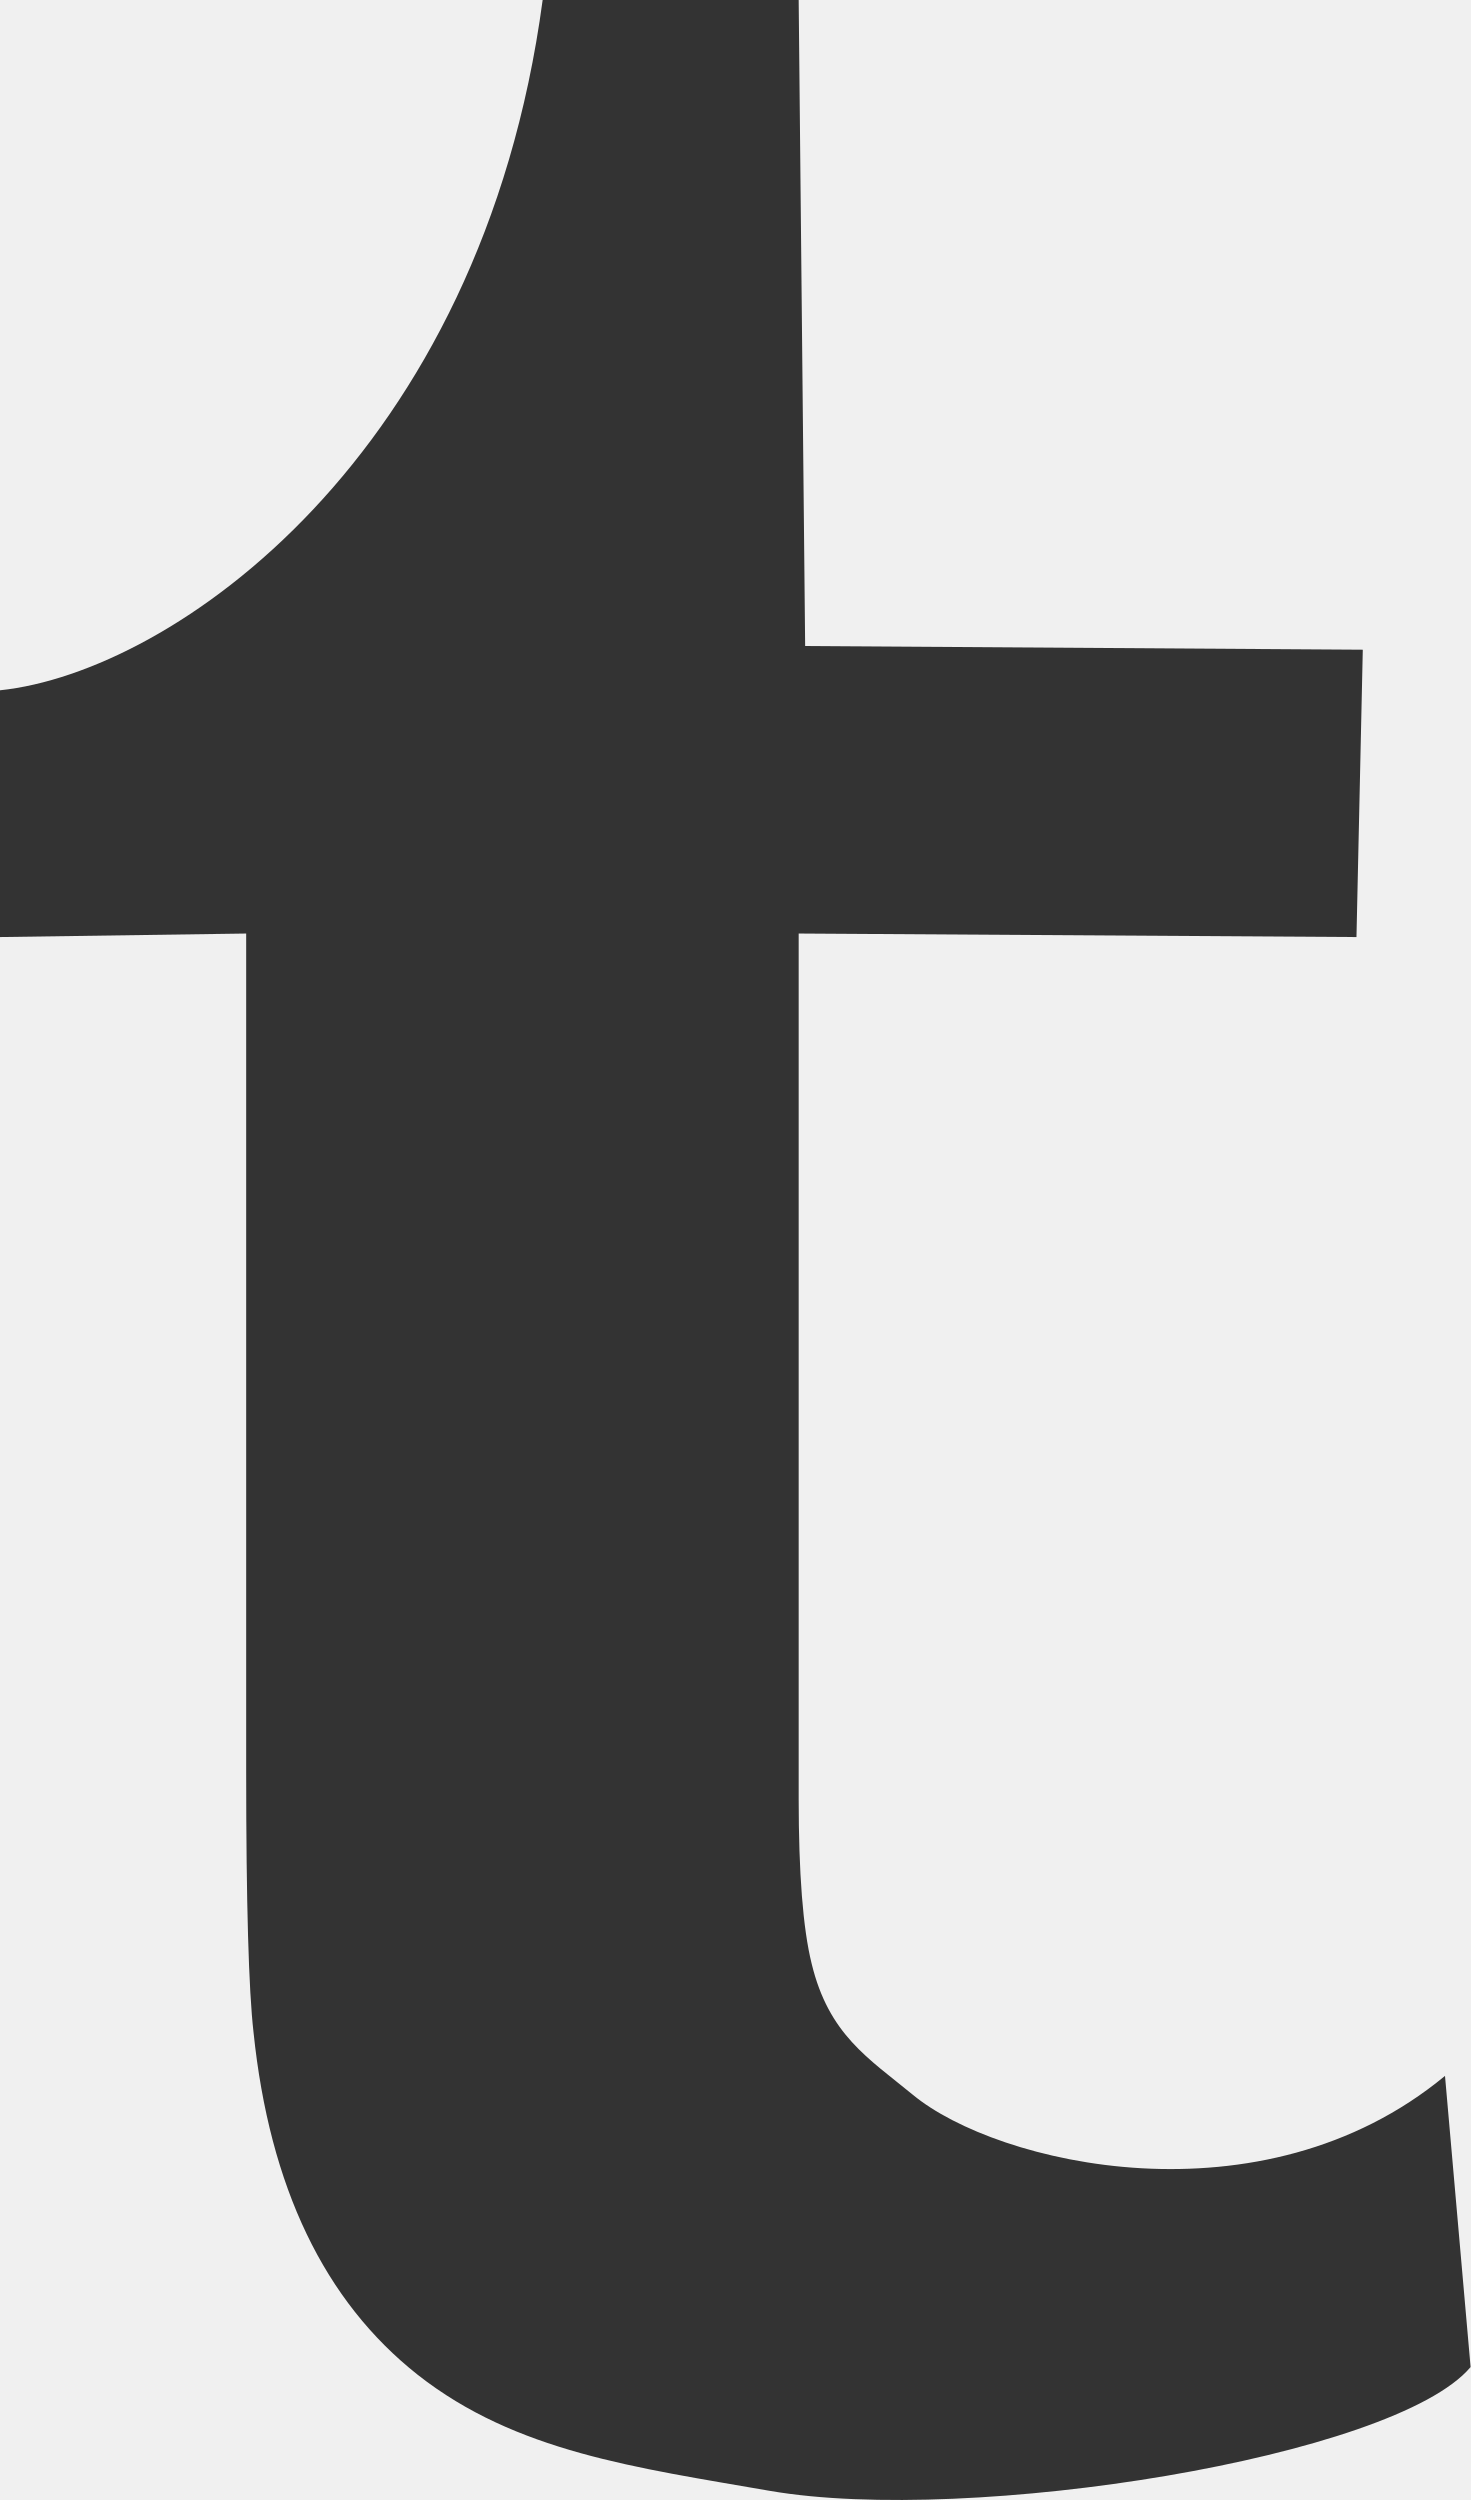
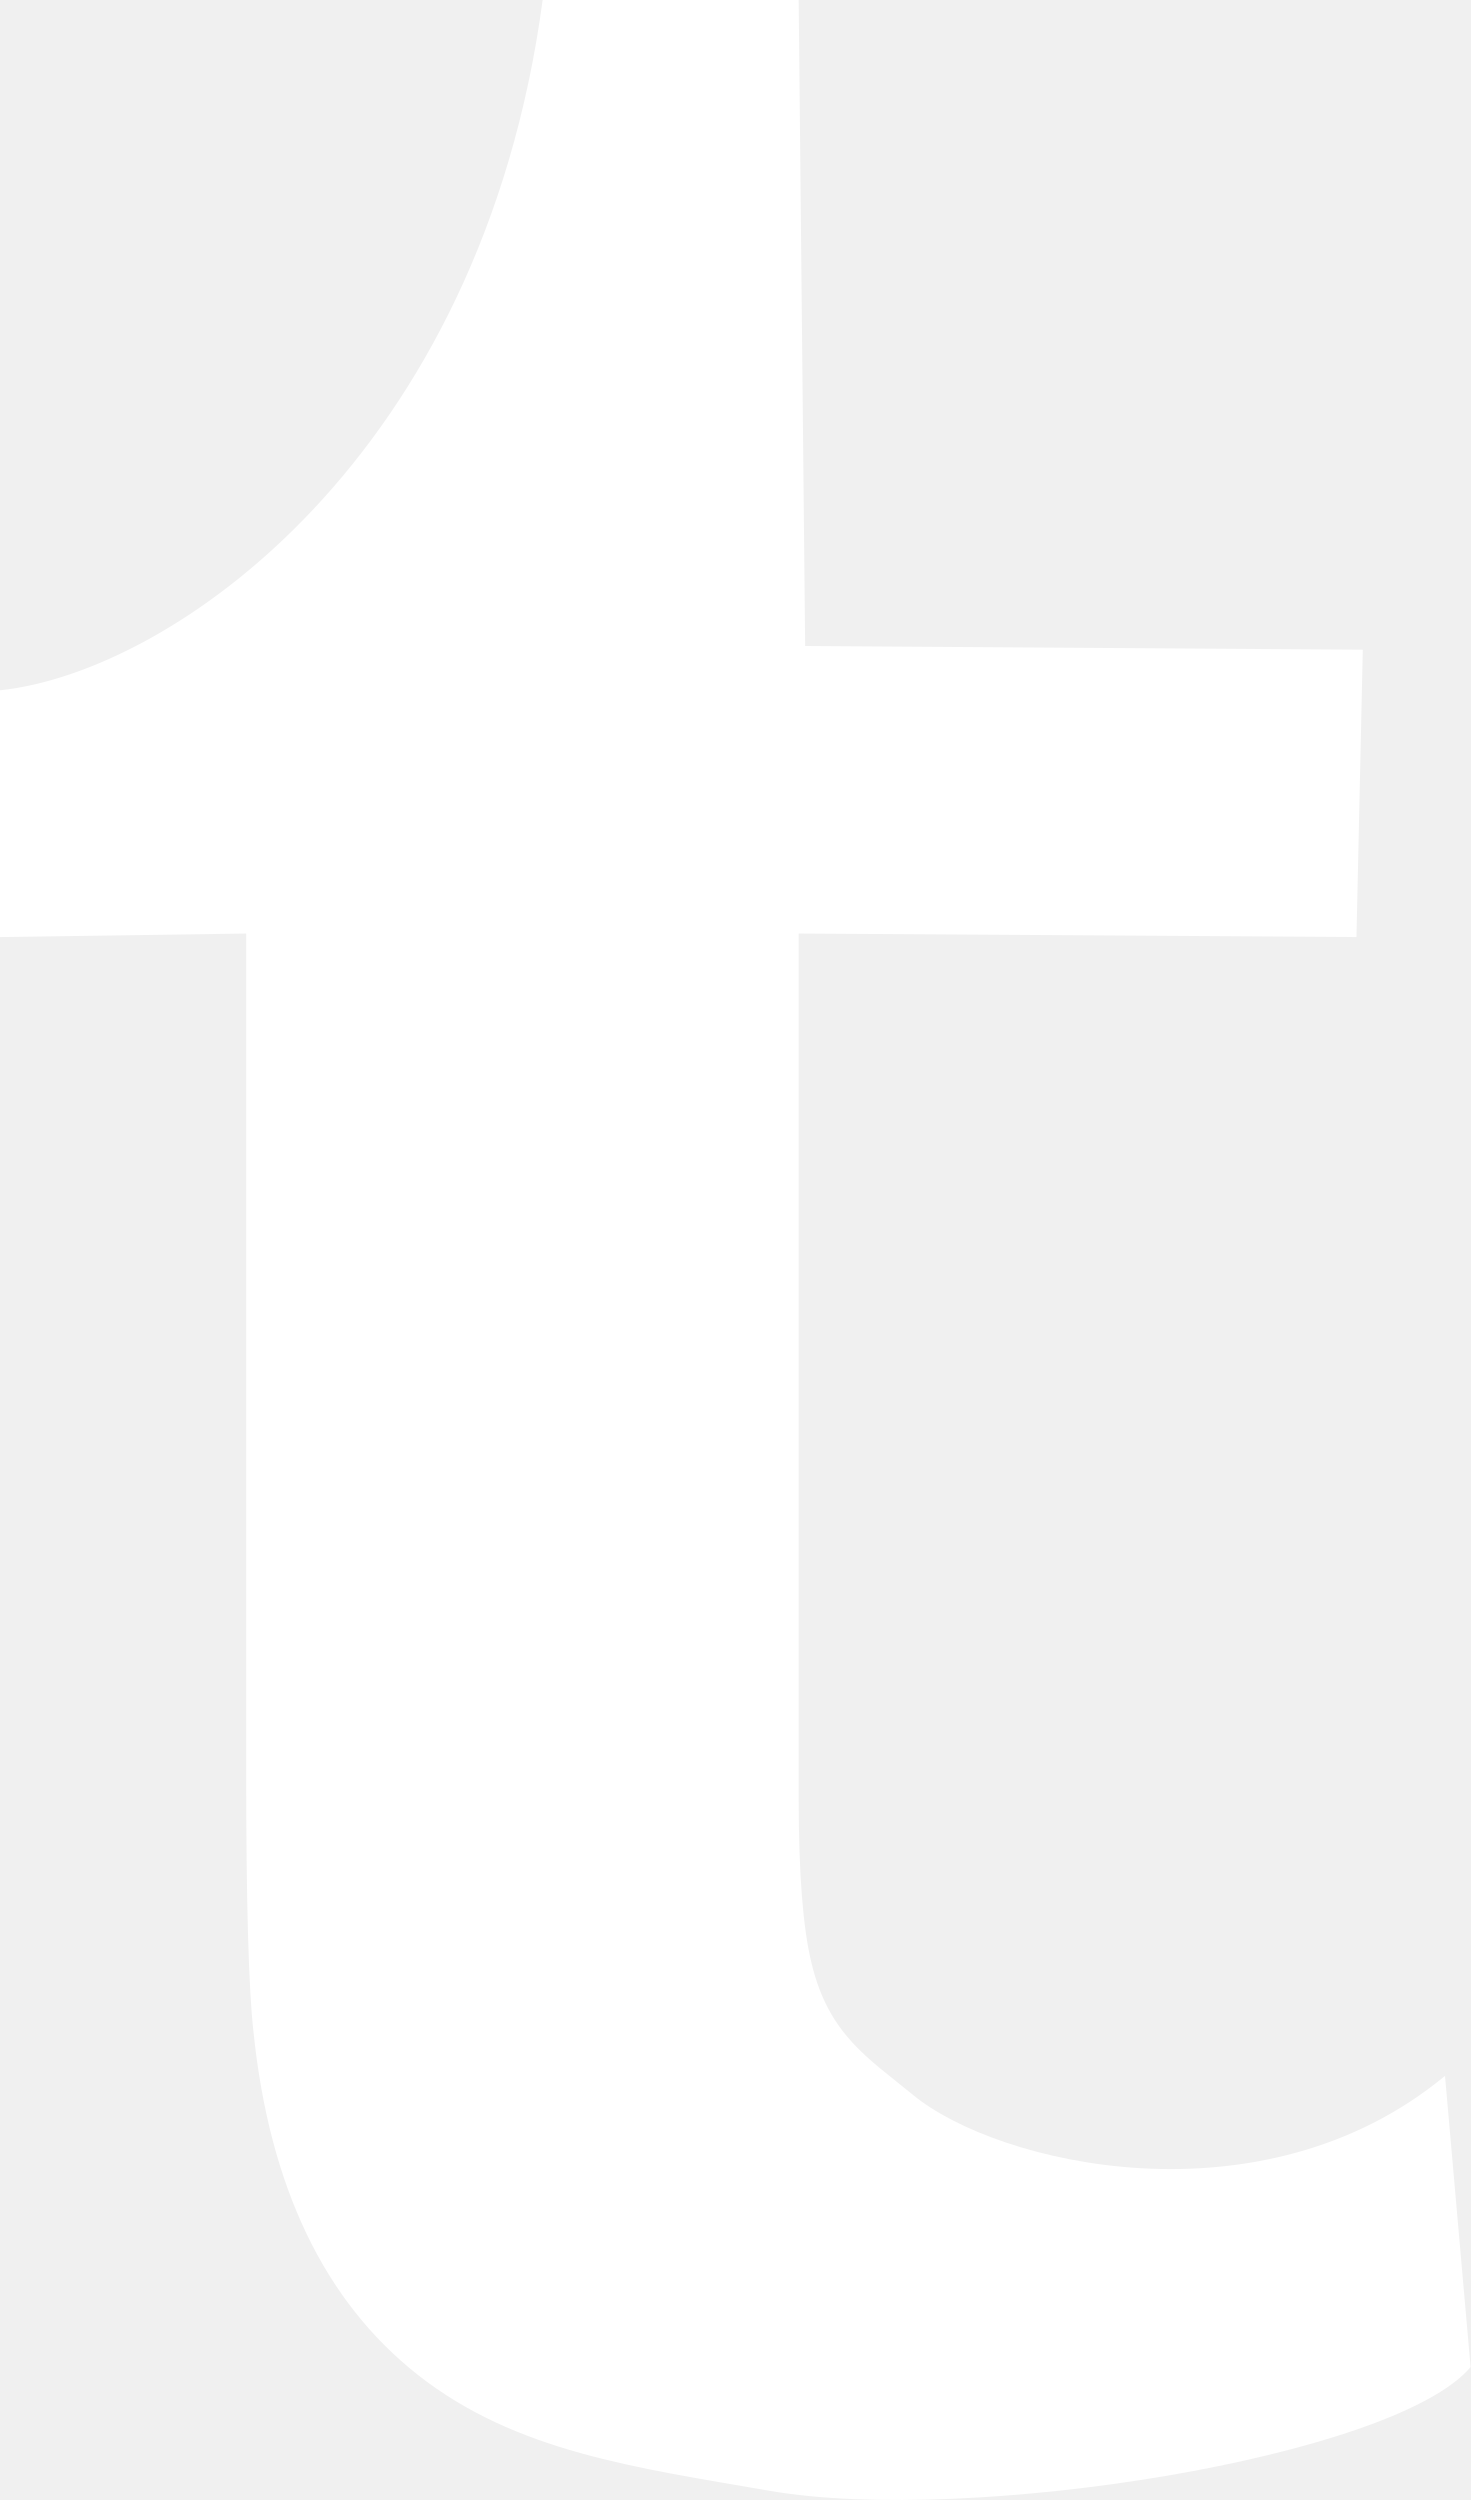
<svg xmlns="http://www.w3.org/2000/svg" xmlns:xlink="http://www.w3.org/1999/xlink" width="10" height="17" viewBox="0 0 10 17" version="1.1">
  <g id="Canvas" transform="translate(345 187)">
    <g id="tumblr">
      <g id="Vector">
-         <use xlink:href="#path0_fill" transform="translate(-345 -187)" fill="#333333" />
+         <use xlink:href="#path0_fill" transform="translate(-345 -187)" fill="#ffffff" />
      </g>
    </g>
  </g>
  <defs>
    <path id="path0_fill" d="M 5.431 6.348L 5.431 12.231C 5.431 12.739 5.46 13.113 5.519 13.352C 5.636 13.836 5.904 13.995 6.208 14.245C 6.776 14.715 8.578 15.149 9.826 14.116L 10 16.096C 9.482 16.711 6.595 17.172 5.236 16.938C 4.322 16.779 3.509 16.674 2.841 16.149C 2.206 15.648 1.833 14.872 1.724 13.82C 1.691 13.533 1.674 12.941 1.674 12.045L 1.674 6.348L -1.06547e-15 6.372L -1.06547e-15 4.694C 1.175 4.571 3.275 3.101 3.69 -1.94144e-08L 5.431 -1.94144e-08L 5.475 4.393L 9.267 4.418L 9.224 6.372L 5.431 6.348L 5.431 6.348Z" />
  </defs>
</svg>
